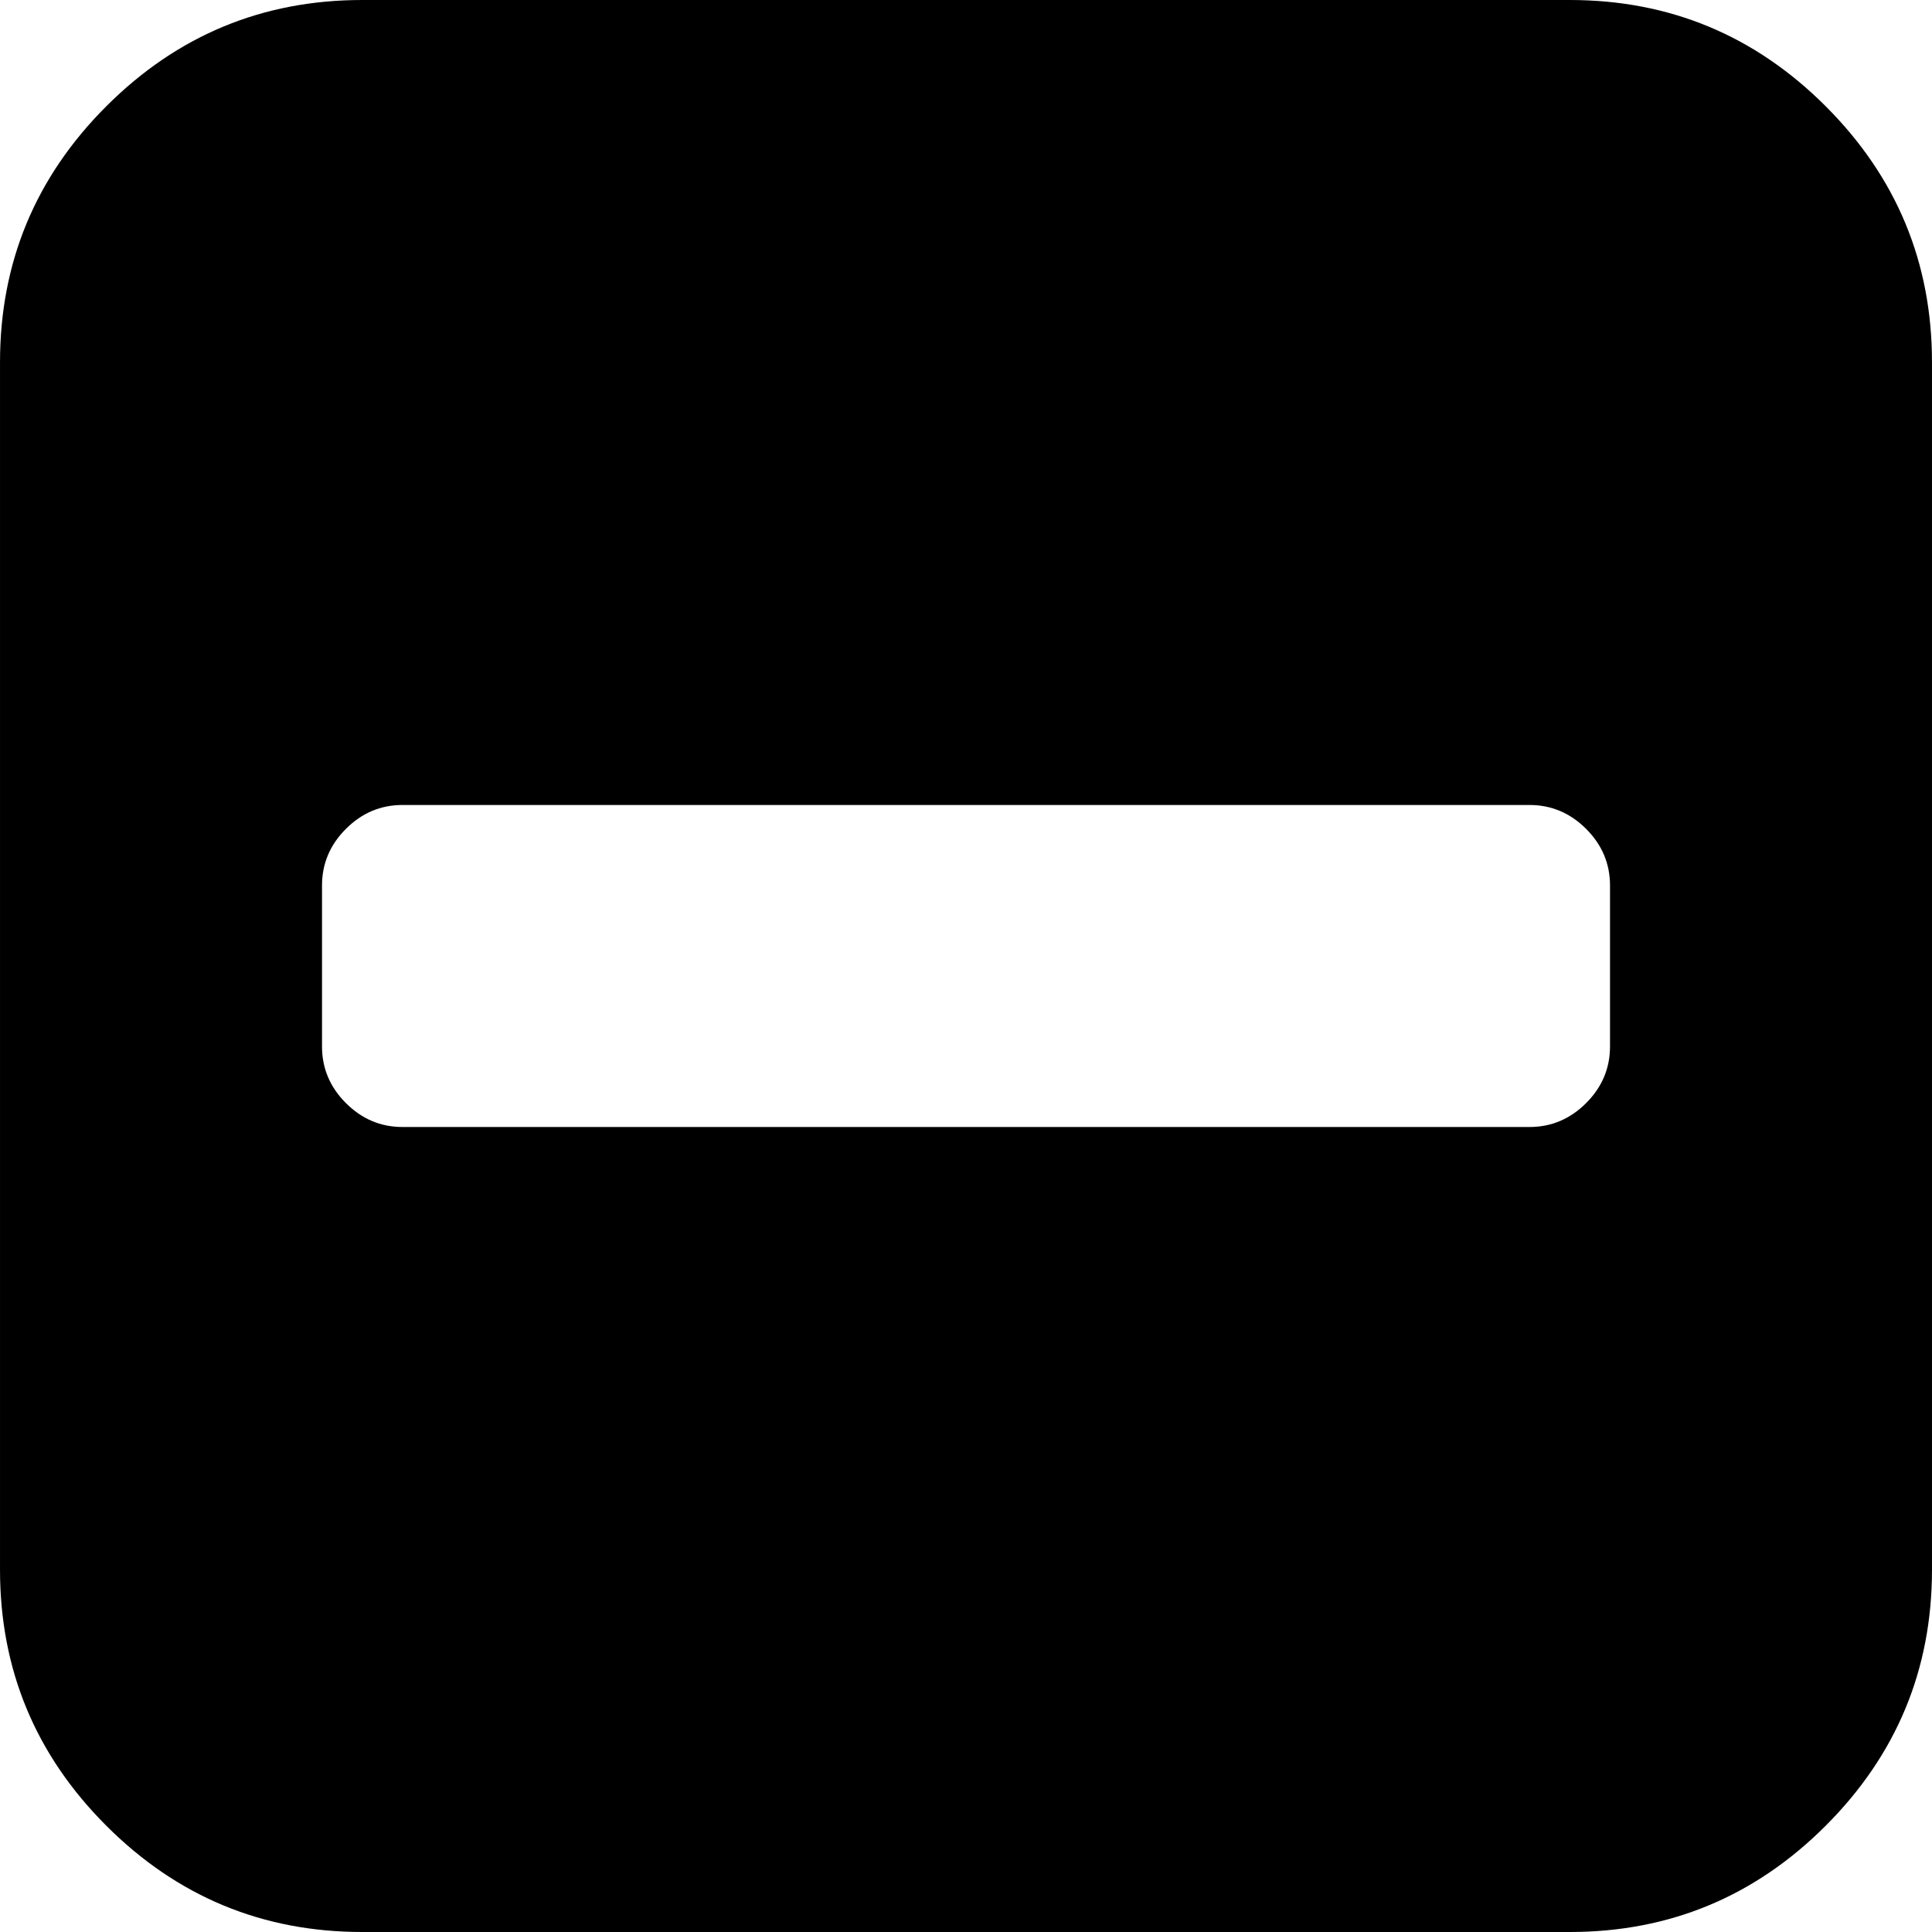
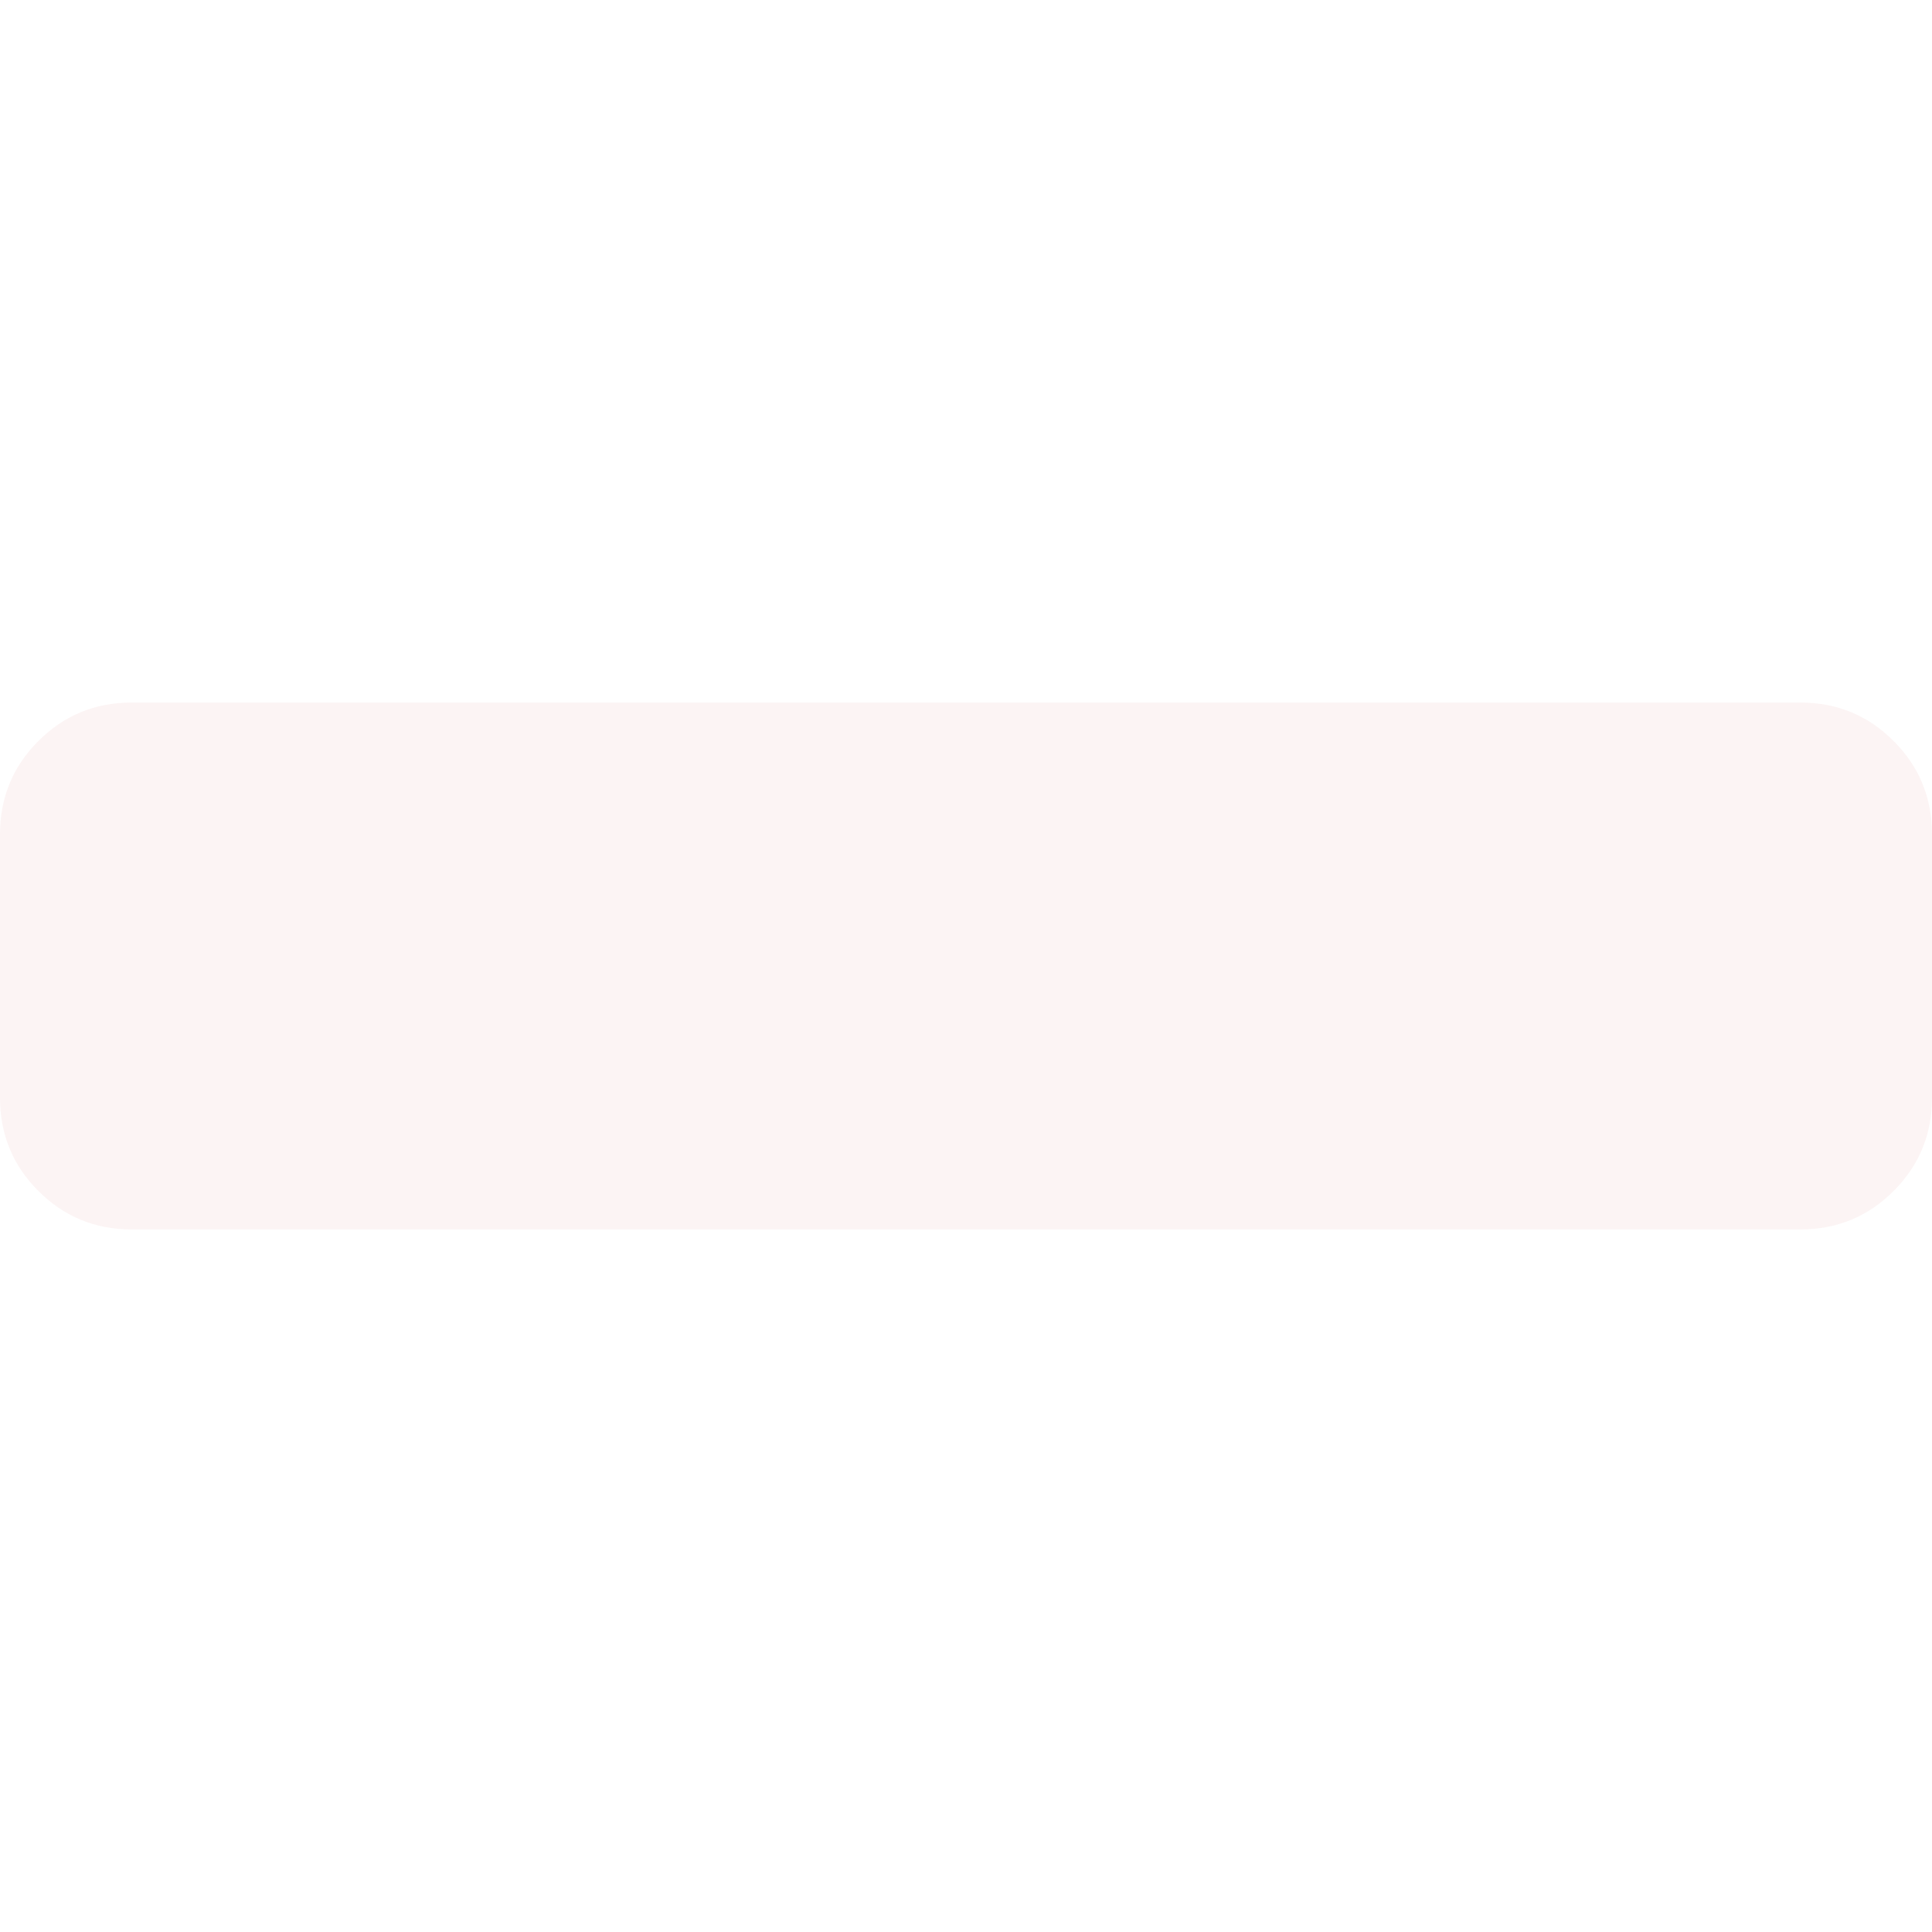
- <svg xmlns="http://www.w3.org/2000/svg" version="1.1" id="Capa_1" x="0px" y="0px" width="438.536px" height="438.536px" viewBox="0 0 438.536 438.536" style="enable-background:new 0 0 438.536 438.536;" xml:space="preserve">
+ <svg xmlns="http://www.w3.org/2000/svg" version="1.1" id="Capa_1" x="0px" y="0px" width="512px" height="512px" viewBox="0 0 401.991 401.991" style="enable-background:new 0 0 401.991 401.991;" xml:space="preserve" class="">
  <g>
-     <path d="M414.41,24.123C398.333,8.042,378.963,0,356.315,0H82.228C59.58,0,40.21,8.042,24.126,24.123   C8.045,40.207,0.003,59.576,0.003,82.225v274.084c0,22.647,8.042,42.018,24.123,58.102c16.084,16.084,35.454,24.126,58.102,24.126   h274.084c22.648,0,42.018-8.042,58.095-24.126c16.084-16.084,24.126-35.454,24.126-58.102V82.225   C438.532,59.576,430.49,40.204,414.41,24.123z M365.449,237.539c0,4.948-1.811,9.236-5.421,12.847   c-3.621,3.614-7.905,5.428-12.854,5.428H91.363c-4.948,0-9.229-1.813-12.847-5.428c-3.615-3.61-5.424-7.898-5.424-12.847v-36.547   c0-4.948,1.809-9.231,5.424-12.847c3.617-3.617,7.898-5.426,12.847-5.426h255.812c4.948,0,9.232,1.809,12.854,5.426   c3.613,3.615,5.421,7.898,5.421,12.847V237.539z" />
+     <g>
+       <path d="M394,154.174c-5.331-5.33-11.806-7.995-19.417-7.995H27.406c-7.611,0-14.084,2.665-19.414,7.995   C2.662,159.503,0,165.972,0,173.587v54.82c0,7.617,2.662,14.086,7.992,19.41c5.33,5.332,11.803,7.994,19.414,7.994h347.176   c7.611,0,14.086-2.662,19.417-7.994c5.325-5.324,7.991-11.793,7.991-19.41v-54.82C401.991,165.972,399.332,159.5,394,154.174z" data-original="#000000" class="active-path" data-old_color="#F0E3E3" fill="#FCF4F4" />
+     </g>
  </g>
-   <g>
- </g>
-   <g>
- </g>
-   <g>
- </g>
-   <g>
- </g>
-   <g>
- </g>
-   <g>
- </g>
-   <g>
- </g>
-   <g>
- </g>
-   <g>
- </g>
-   <g>
- </g>
-   <g>
- </g>
-   <g>
- </g>
-   <g>
- </g>
-   <g>
- </g>
-   <g>
- </g>
</svg>
